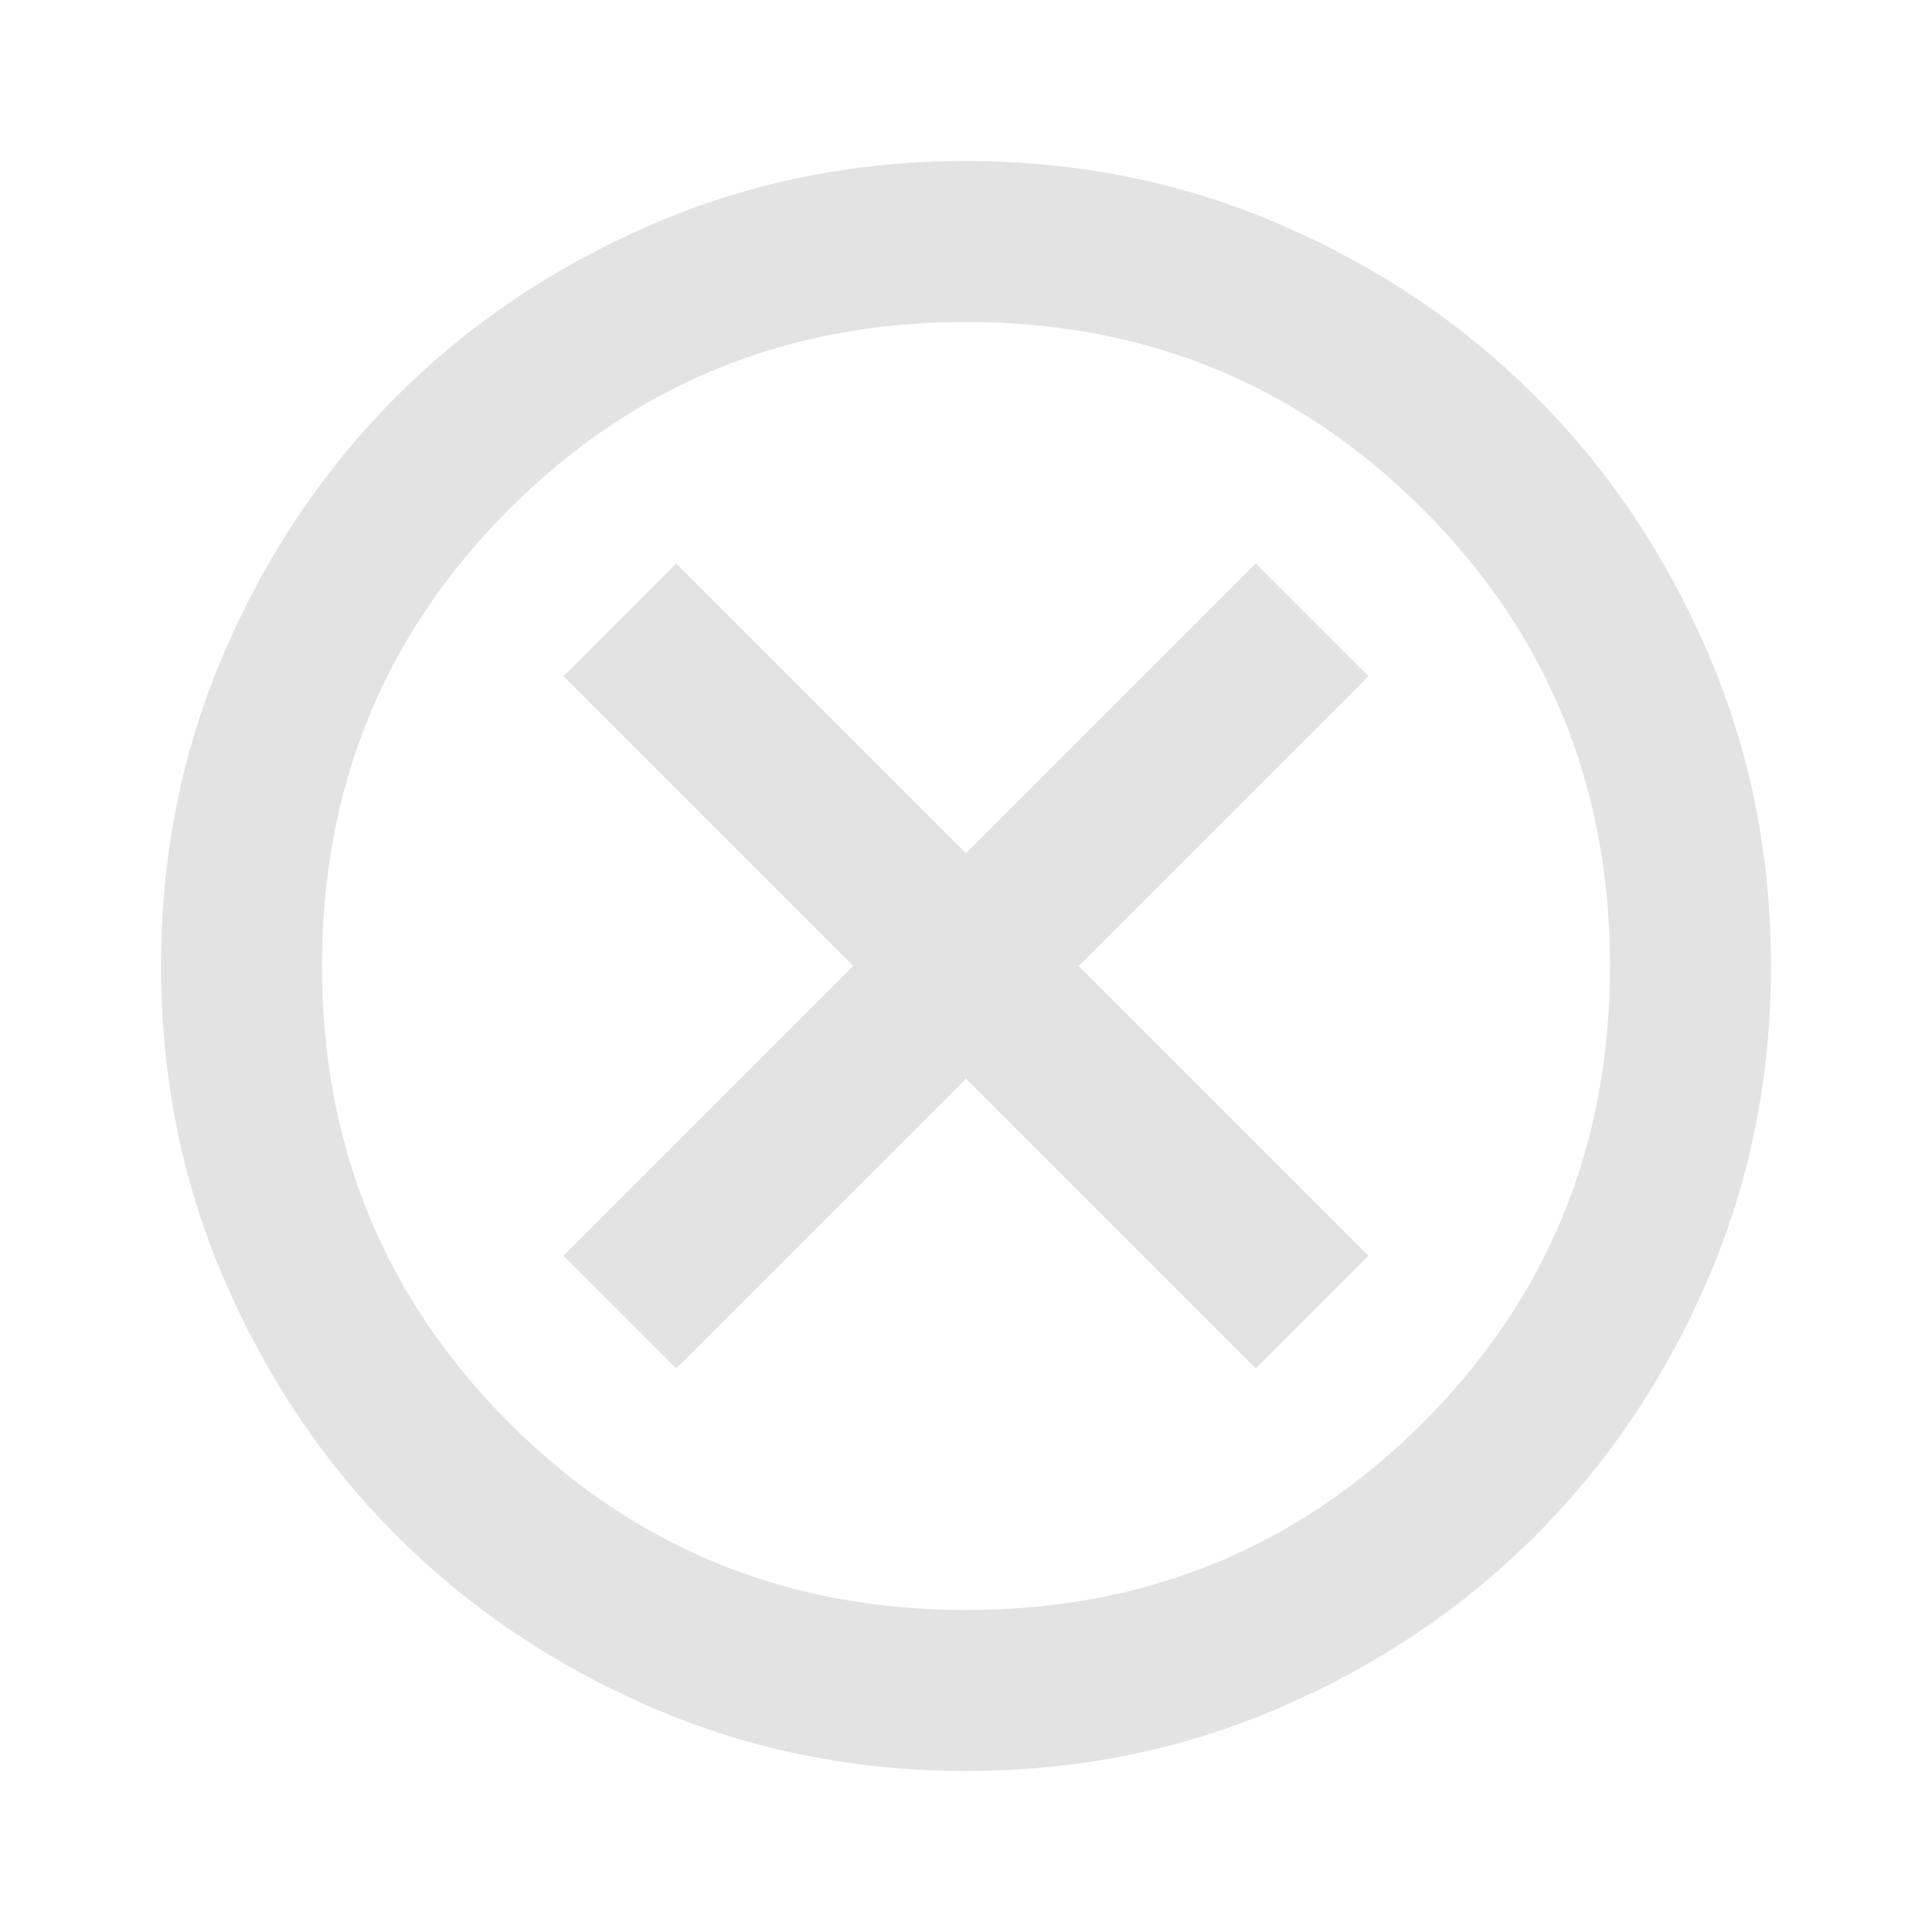
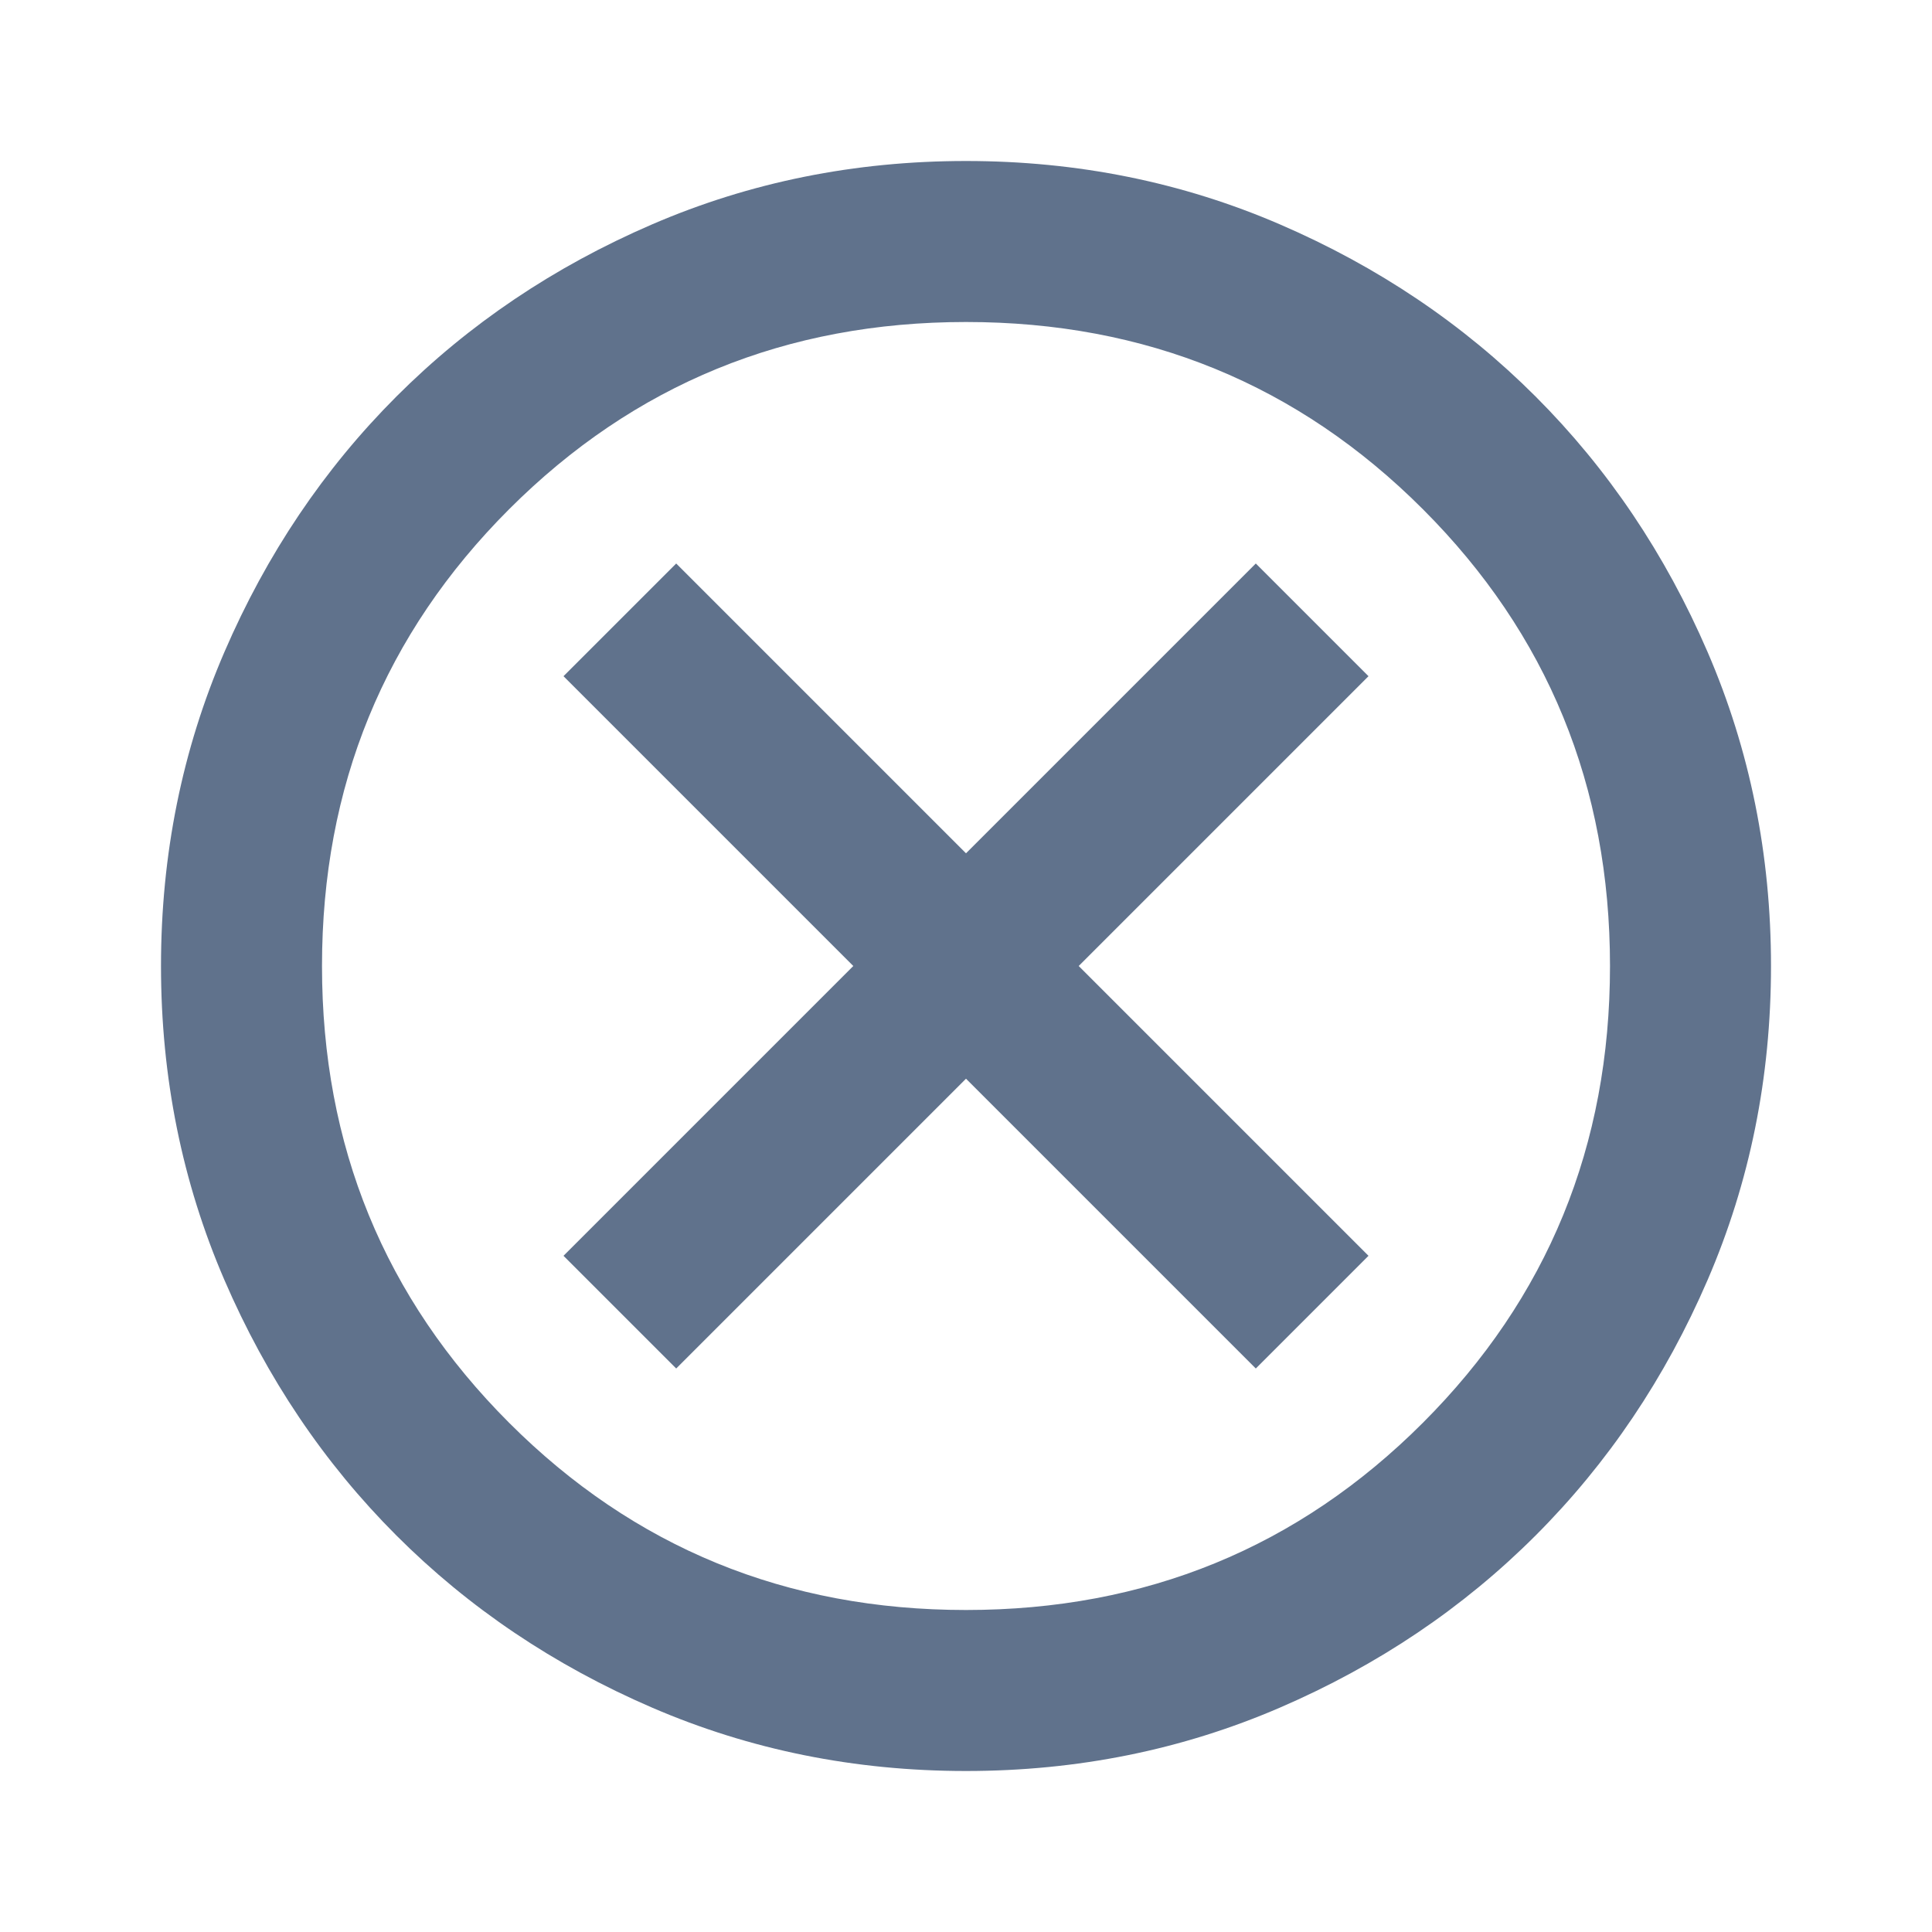
- <svg xmlns="http://www.w3.org/2000/svg" height="24px" viewBox="0 -960 960 960" width="24px" fill="#e3e3e3">
+ <svg xmlns="http://www.w3.org/2000/svg" height="24px" viewBox="0 -960 960 960" width="24px" fill="#60728c">
  <path d="m336-280 144-144 144 144 56-56-144-144 144-144-56-56-144 144-144-144-56 56 144 144-144 144 56 56ZM480-80q-83 0-156-31.5T197-197q-54-54-85.5-127T80-480q0-83 31.5-156T197-763q54-54 127-85.5T480-880q83 0 156 31.5T763-763q54 54 85.5 127T880-480q0 83-31.5 156T763-197q-54 54-127 85.5T480-80Zm0-80q134 0 227-93t93-227q0-134-93-227t-227-93q-134 0-227 93t-93 227q0 134 93 227t227 93Zm0-320Z" />
</svg>
